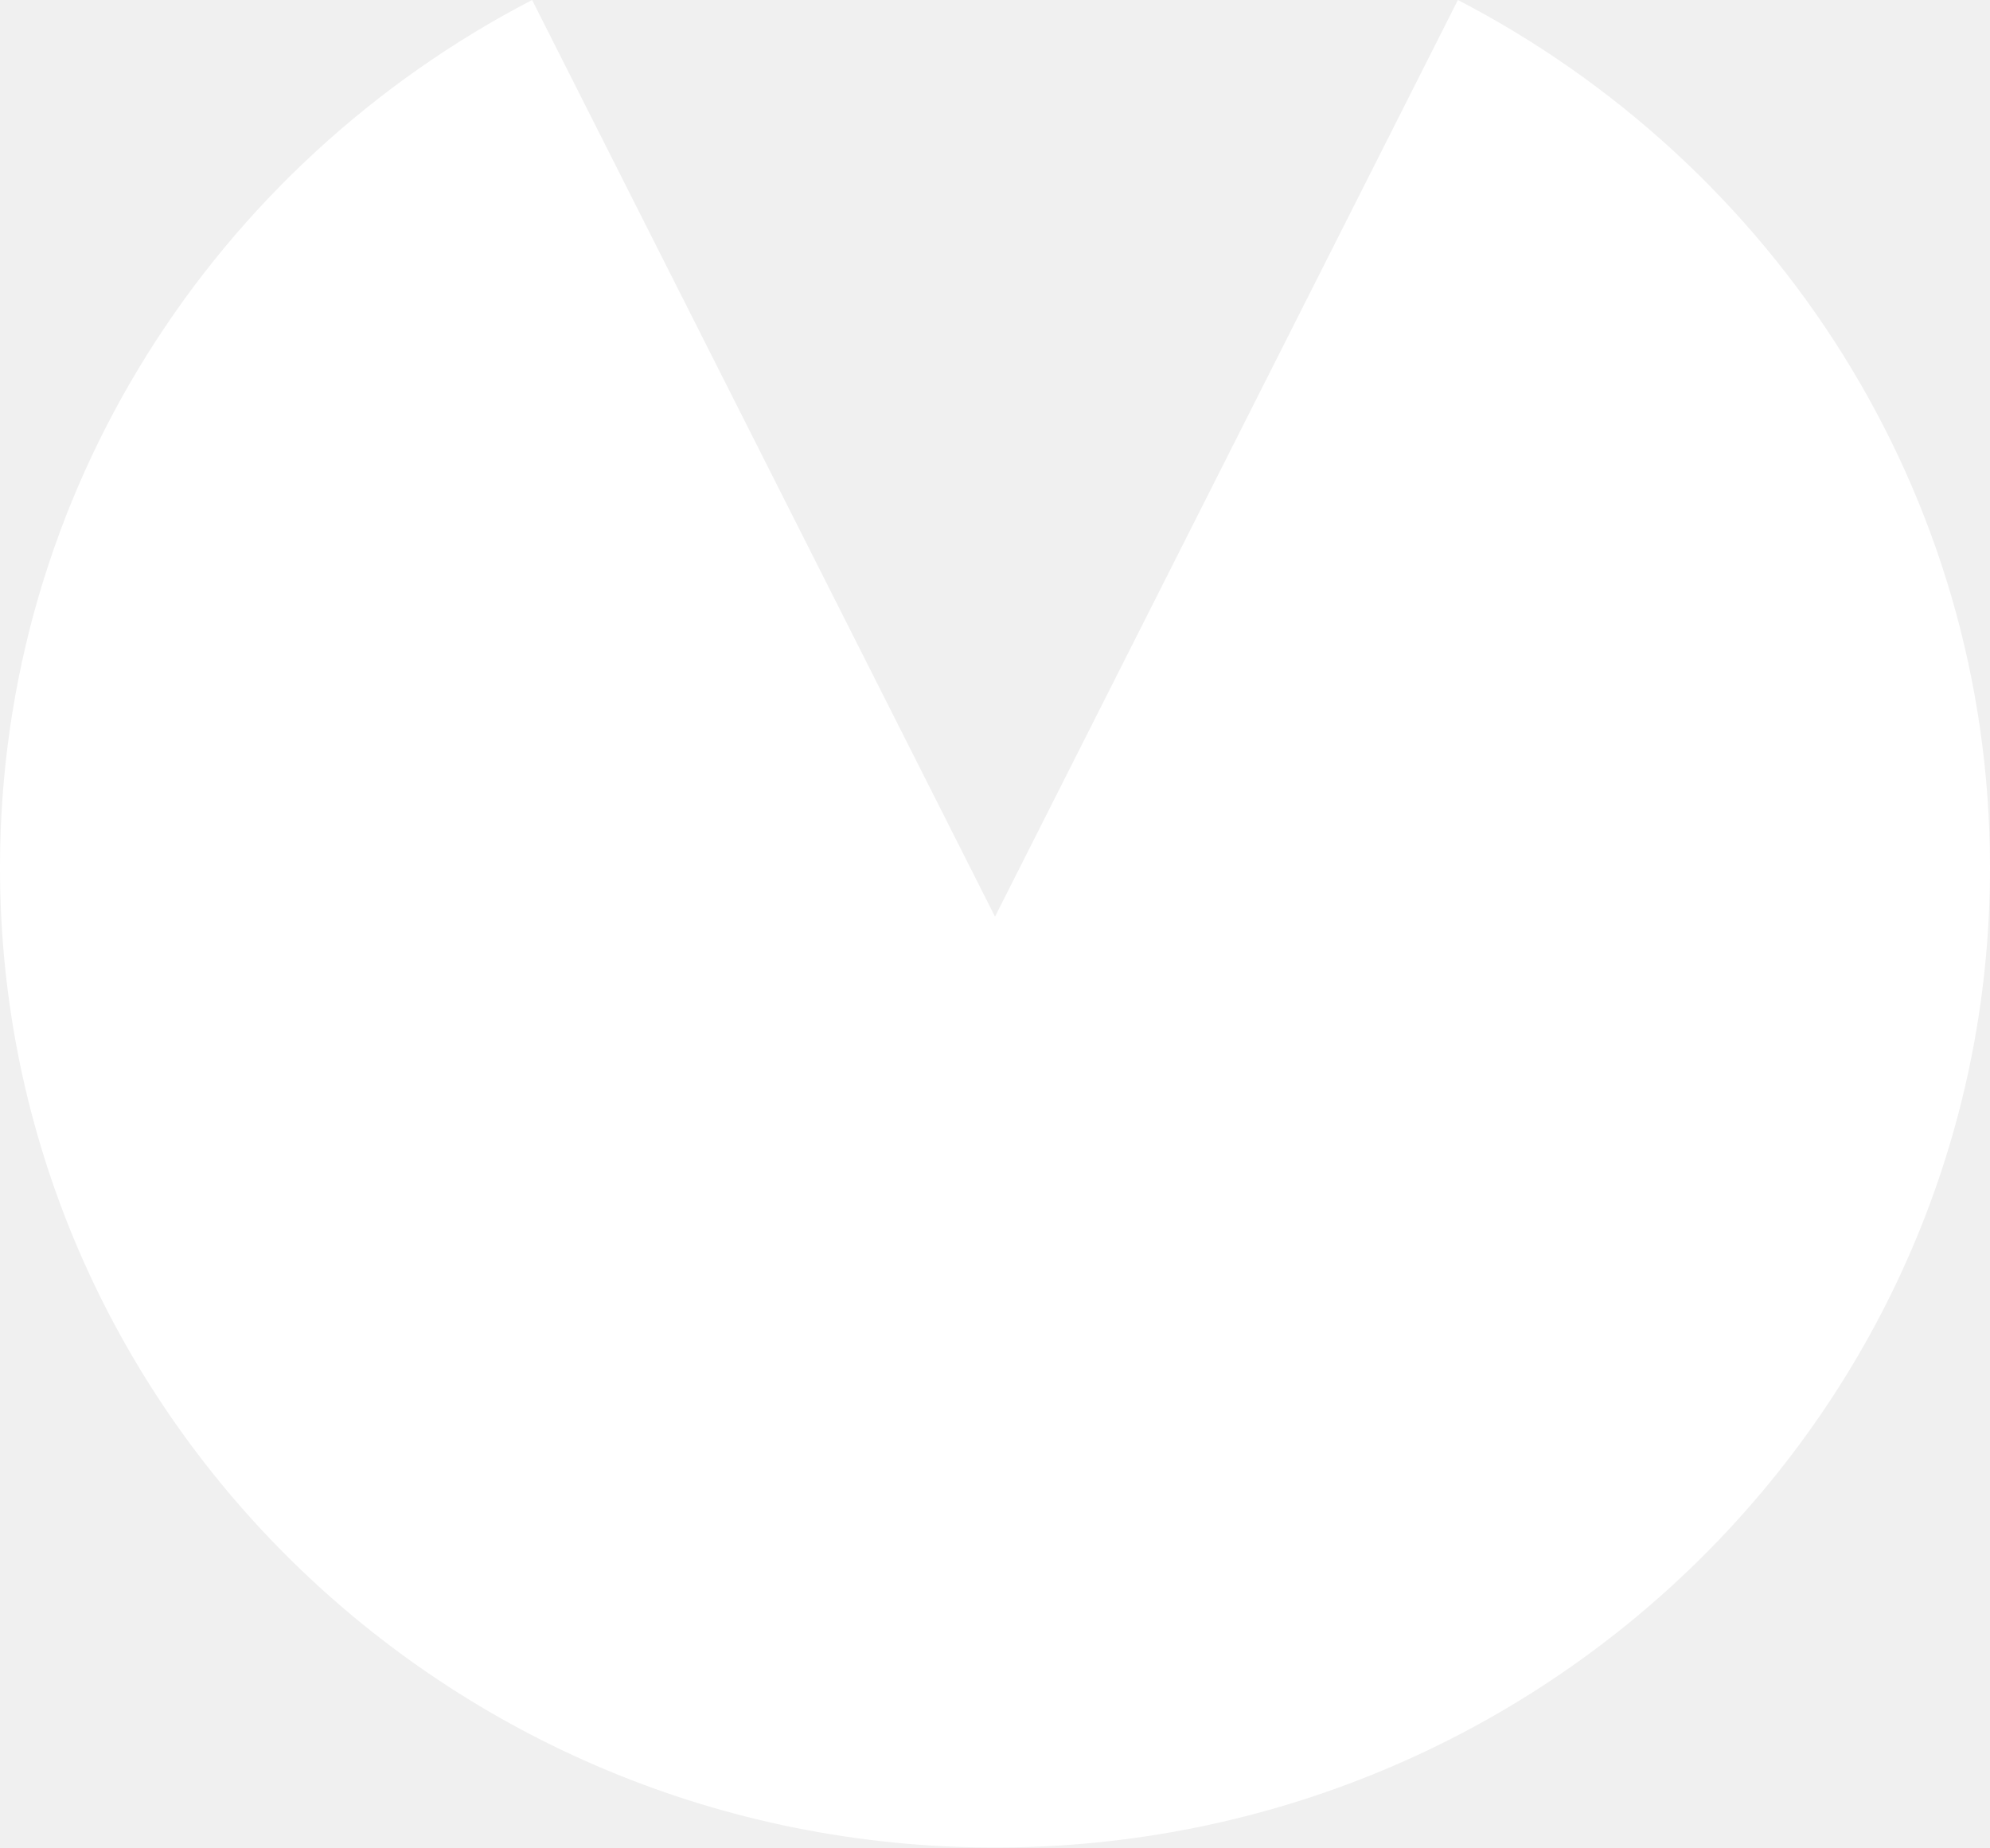
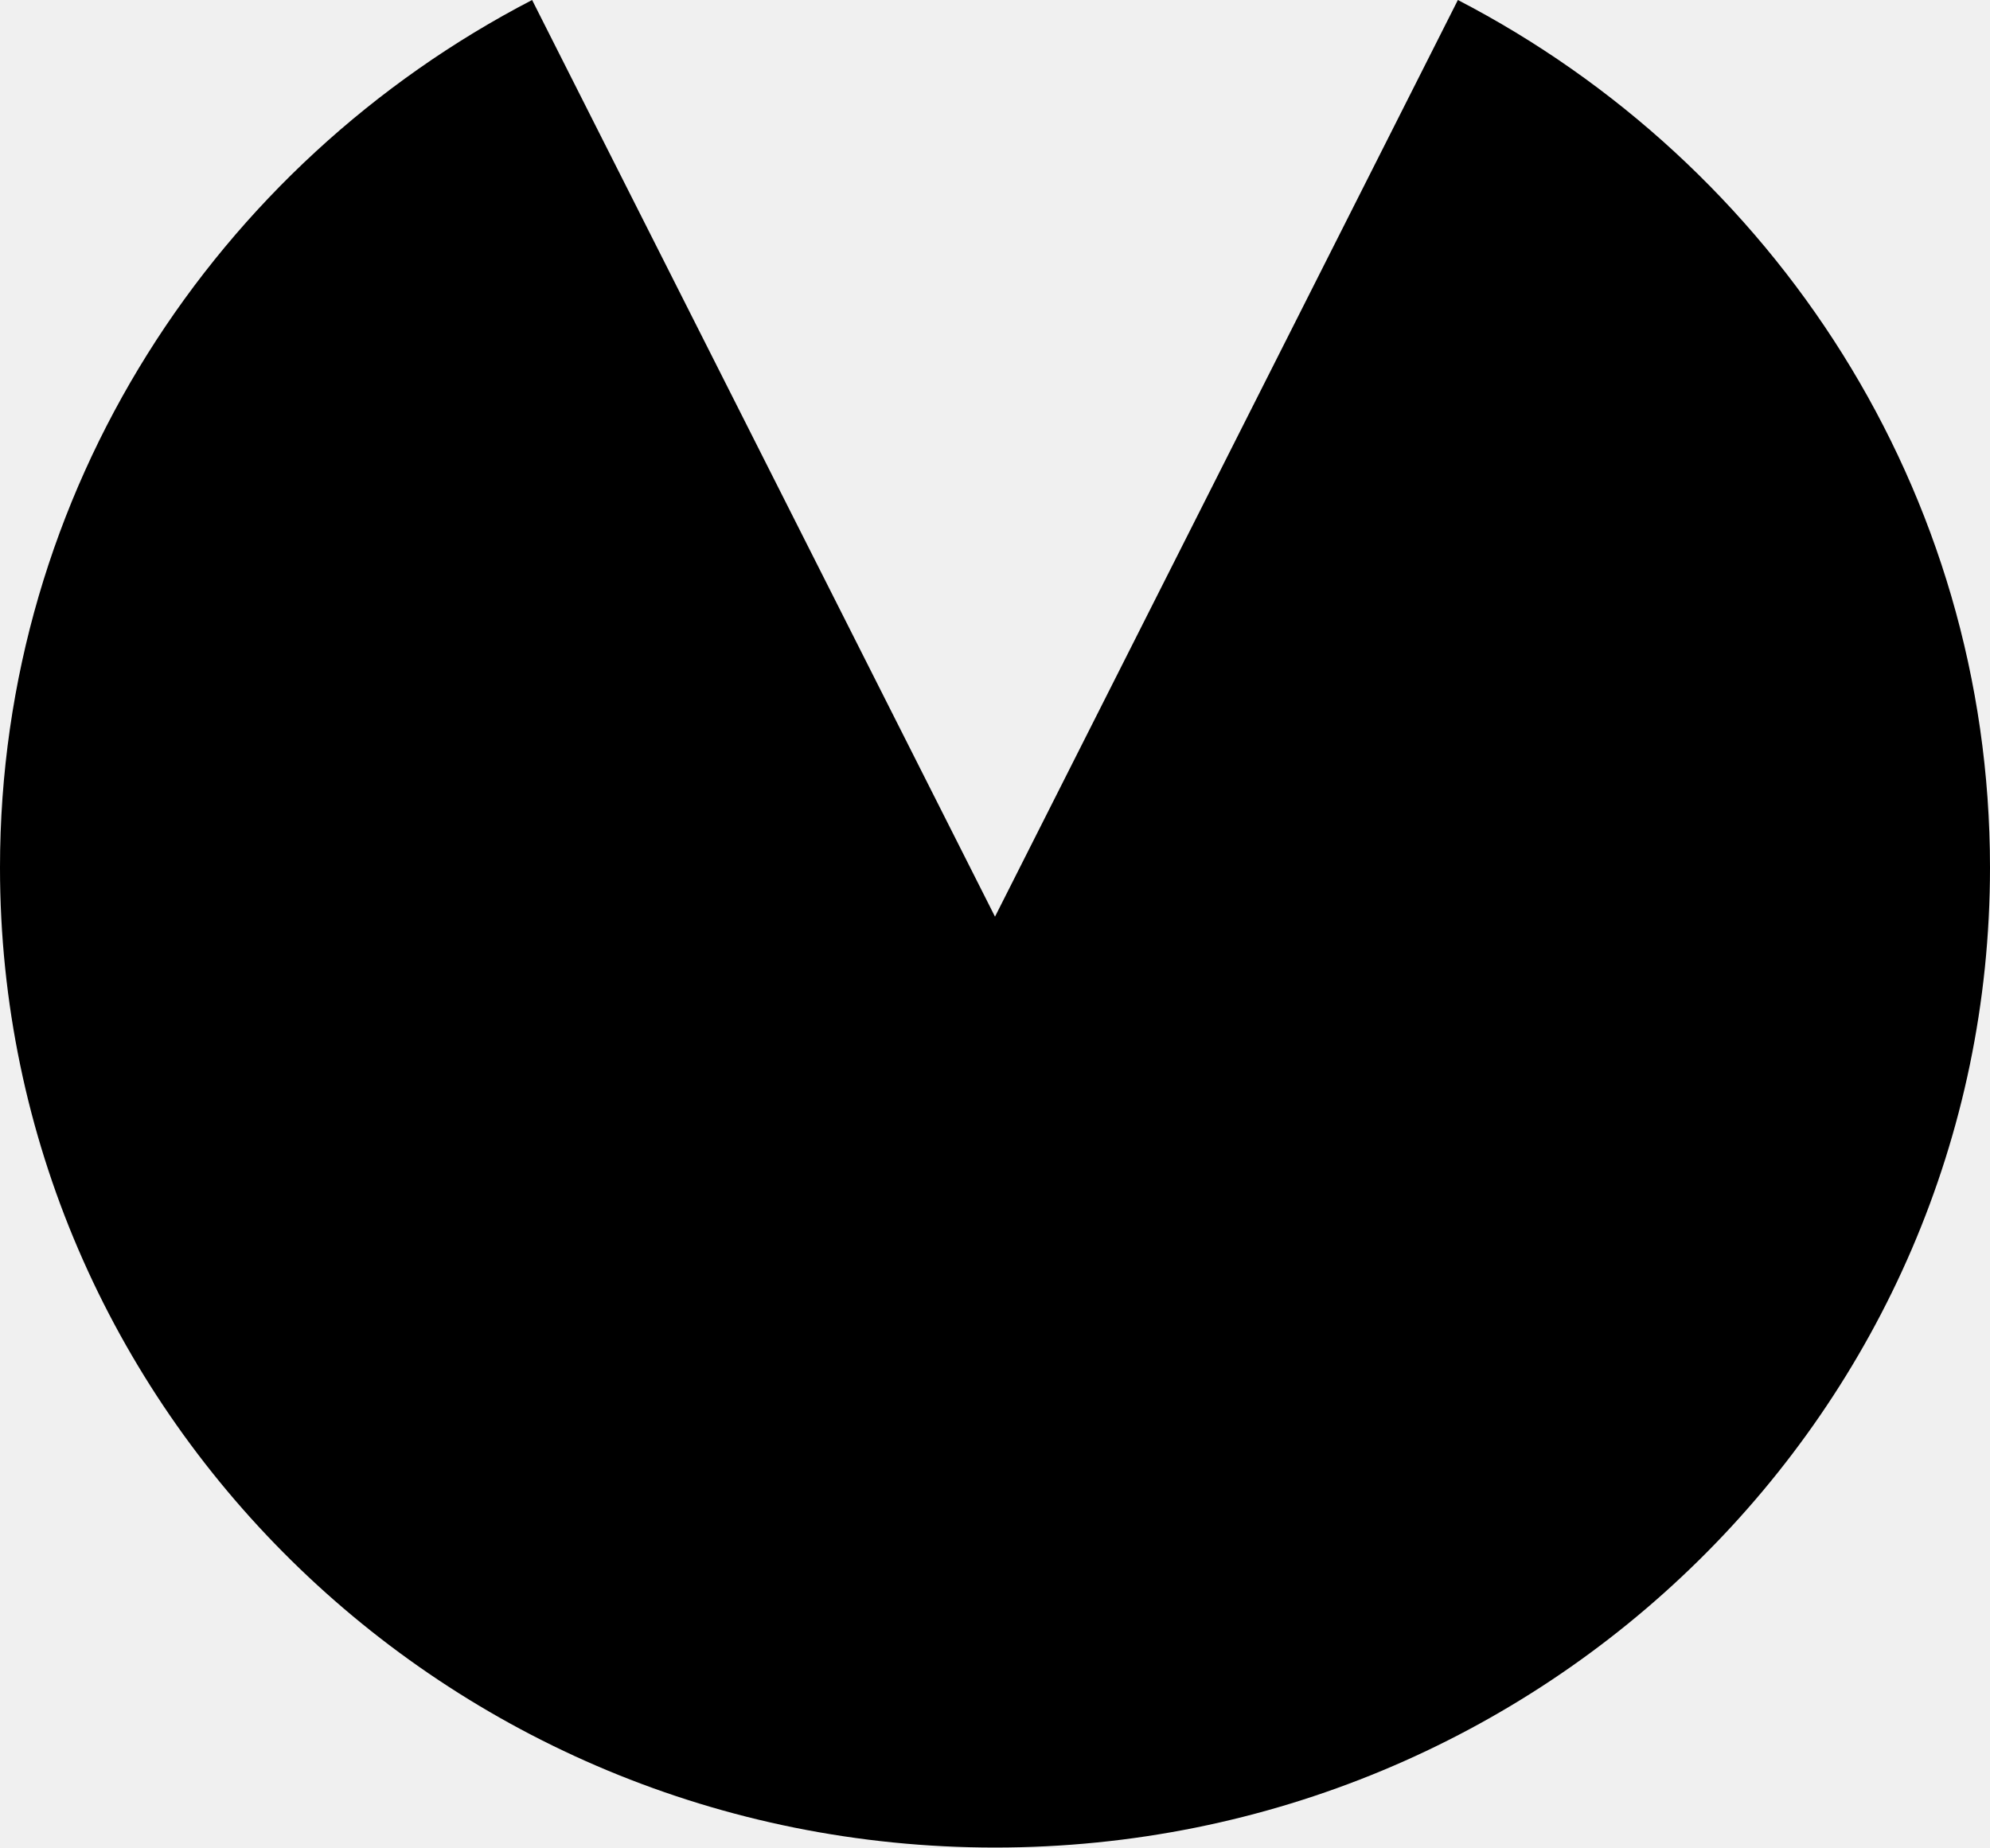
<svg xmlns="http://www.w3.org/2000/svg" width="28" height="26">
-   <path fill="#FFF" fill-rule="evenodd" d="M20.513 0C24.965 2.309 28 6.91 28 12.21 28 19.826 21.732 26 14 26S0 19.826 0 12.21C0 6.91 3.035 2.309 7.487 0L14 12.9z" />
+   <path fill="current" fill-rule="evenodd" d="M20.513 0C24.965 2.309 28 6.91 28 12.21 28 19.826 21.732 26 14 26S0 19.826 0 12.21C0 6.91 3.035 2.309 7.487 0L14 12.9z" />
</svg>
